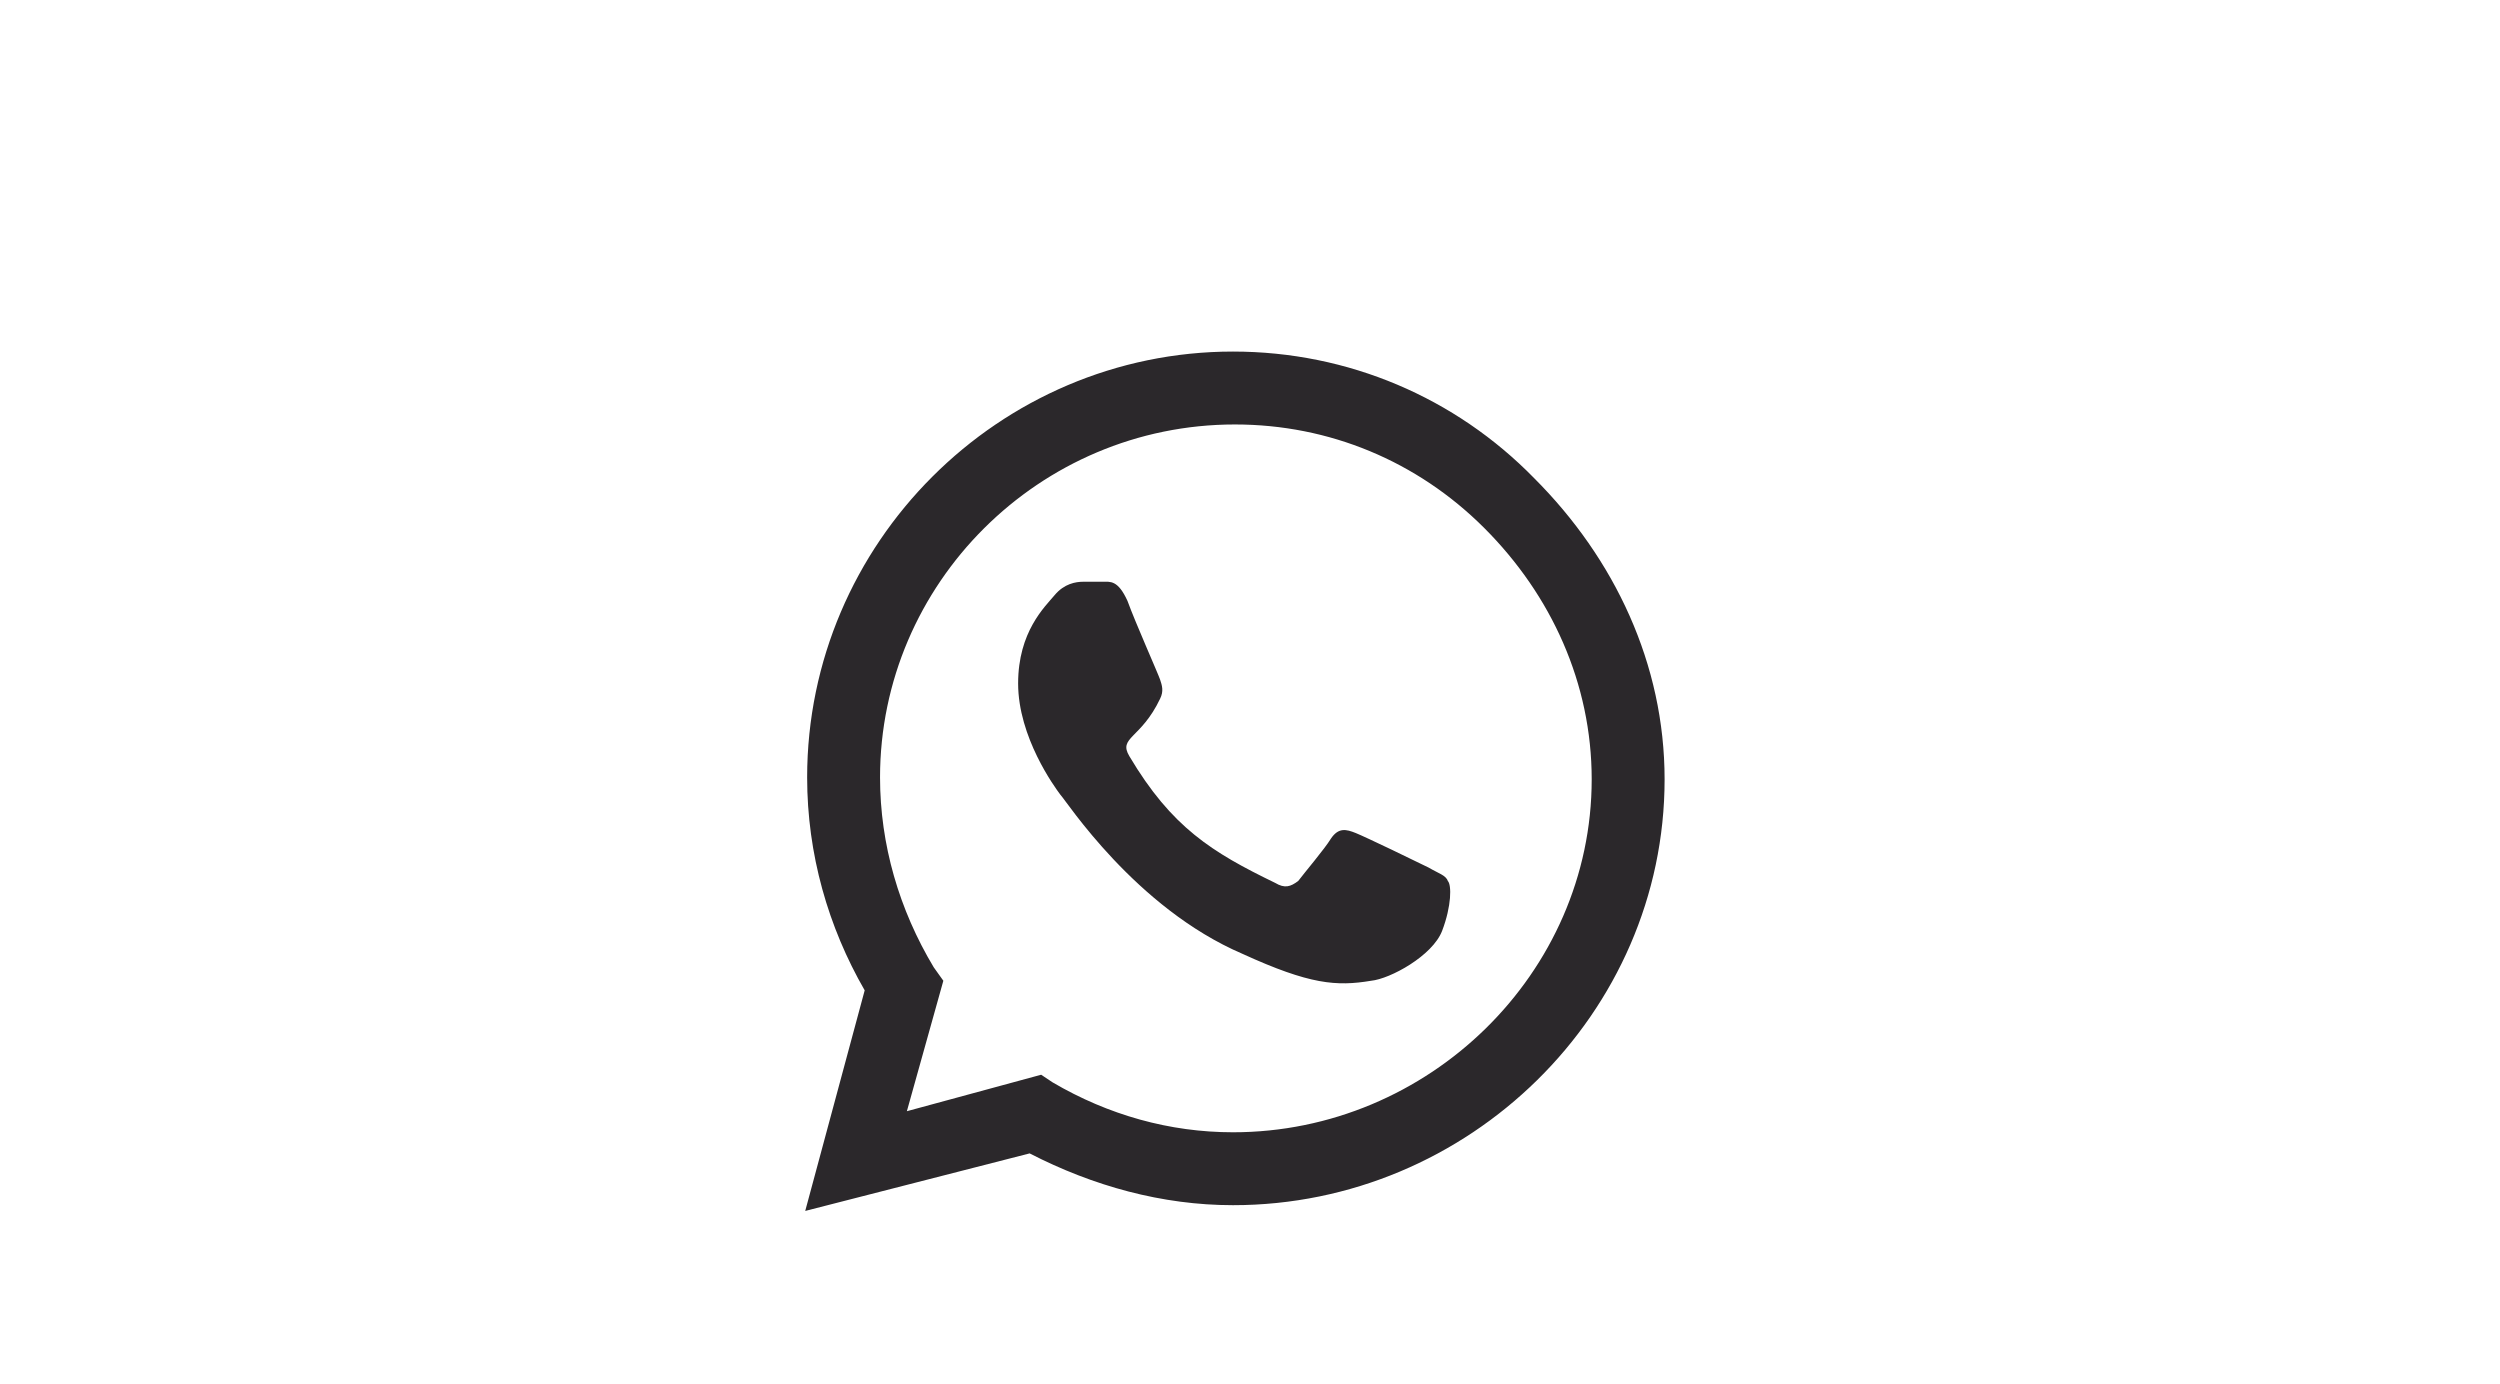
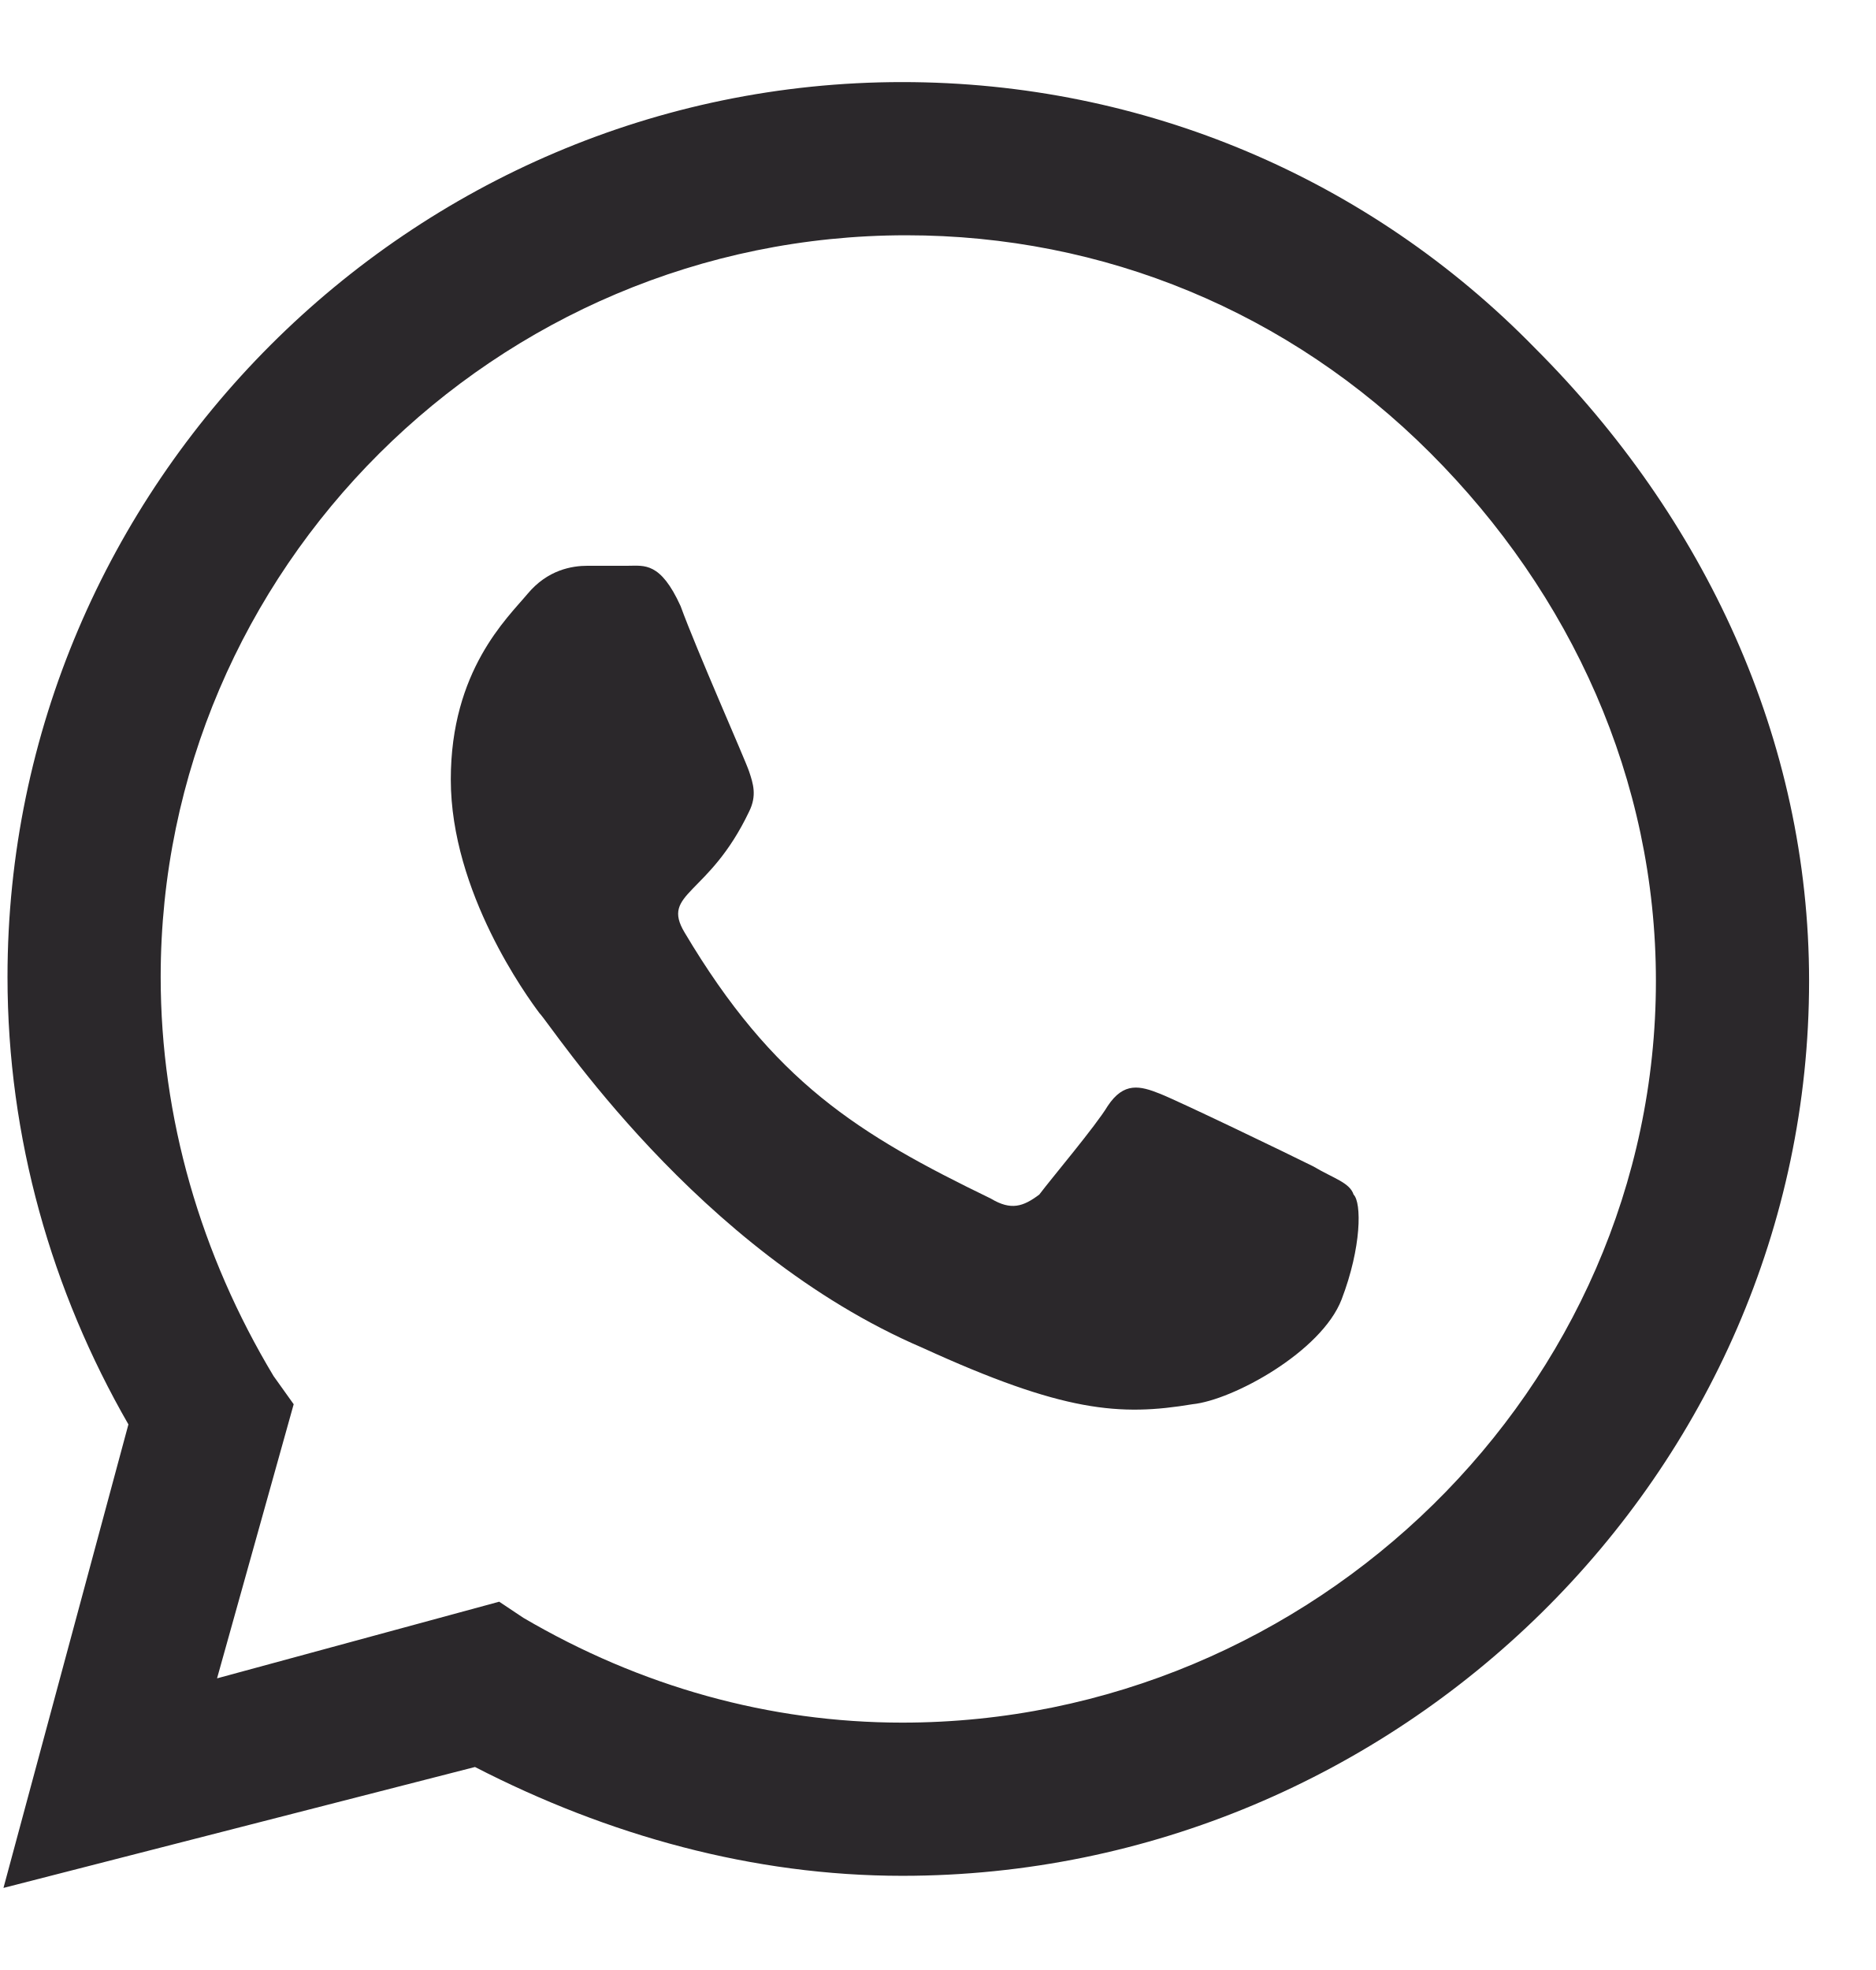
- <svg xmlns="http://www.w3.org/2000/svg" width="56" height="31" viewBox="0 0 56 31" fill="none">
-   <path d="M34.365 10.711C36.17 12.516 37.287 14.879 37.287 17.457C37.287 22.699 32.904 26.996 27.619 26.996C26.029 26.996 24.482 26.566 23.064 25.836L18.037 27.125L19.369 22.184C18.552 20.766 18.08 19.133 18.08 17.414C18.08 12.172 22.377 7.875 27.619 7.875C30.197 7.875 32.603 8.906 34.365 10.711ZM27.619 25.363C32.002 25.363 35.654 21.797 35.654 17.457C35.654 15.309 34.752 13.332 33.248 11.828C31.744 10.324 29.767 9.508 27.662 9.508C23.279 9.508 19.713 13.074 19.713 17.414C19.713 18.918 20.142 20.379 20.916 21.668L21.131 21.969L20.314 24.891L23.322 24.074L23.58 24.246C24.826 24.977 26.201 25.363 27.619 25.363ZM32.002 19.434C32.217 19.562 32.389 19.605 32.431 19.734C32.517 19.82 32.517 20.293 32.303 20.852C32.088 21.41 31.142 21.926 30.713 21.969C29.939 22.098 29.338 22.055 27.834 21.367C25.427 20.336 23.881 17.93 23.752 17.801C23.623 17.629 22.806 16.512 22.806 15.309C22.806 14.148 23.408 13.59 23.623 13.332C23.838 13.074 24.096 13.031 24.267 13.031C24.396 13.031 24.568 13.031 24.697 13.031C24.869 13.031 25.041 12.988 25.256 13.461C25.427 13.934 25.943 15.094 25.986 15.223C26.029 15.352 26.072 15.48 25.986 15.652C25.556 16.555 25.041 16.512 25.299 16.941C26.244 18.531 27.146 19.09 28.564 19.777C28.779 19.906 28.908 19.863 29.08 19.734C29.209 19.562 29.681 19.004 29.81 18.789C29.982 18.531 30.154 18.574 30.369 18.66C30.584 18.746 31.744 19.305 32.002 19.434Z" fill="#2B282B" />
+ <svg xmlns="http://www.w3.org/2000/svg" width="20" height="21" viewBox="0 0 20 21" fill="none">
+   <path d="M16.365 3.711C18.17 5.516 19.287 7.879 19.287 10.457C19.287 15.699 14.904 19.996 9.619 19.996C8.029 19.996 6.482 19.566 5.064 18.836L0.037 20.125L1.369 15.184C0.553 13.766 0.08 12.133 0.08 10.414C0.08 5.172 4.377 0.875 9.619 0.875C12.197 0.875 14.603 1.906 16.365 3.711ZM9.619 18.363C14.002 18.363 17.654 14.797 17.654 10.457C17.654 8.309 16.752 6.332 15.248 4.828C13.744 3.324 11.767 2.508 9.662 2.508C5.279 2.508 1.713 6.074 1.713 10.414C1.713 11.918 2.142 13.379 2.916 14.668L3.131 14.969L2.314 17.891L5.322 17.074L5.58 17.246C6.826 17.977 8.201 18.363 9.619 18.363ZM14.002 12.434C14.217 12.562 14.389 12.605 14.431 12.734C14.517 12.82 14.517 13.293 14.303 13.852C14.088 14.41 13.142 14.926 12.713 14.969C11.939 15.098 11.338 15.055 9.834 14.367C7.428 13.336 5.881 10.93 5.752 10.801C5.623 10.629 4.806 9.512 4.806 8.309C4.806 7.148 5.408 6.59 5.623 6.332C5.838 6.074 6.096 6.031 6.267 6.031C6.396 6.031 6.568 6.031 6.697 6.031C6.869 6.031 7.041 5.988 7.256 6.461C7.428 6.934 7.943 8.094 7.986 8.223C8.029 8.352 8.072 8.48 7.986 8.652C7.556 9.555 7.041 9.512 7.299 9.941C8.244 11.531 9.146 12.09 10.564 12.777C10.779 12.906 10.908 12.863 11.08 12.734C11.209 12.562 11.681 12.004 11.81 11.789C11.982 11.531 12.154 11.574 12.369 11.66C12.584 11.746 13.744 12.305 14.002 12.434Z" fill="#2B282B" />
</svg>
